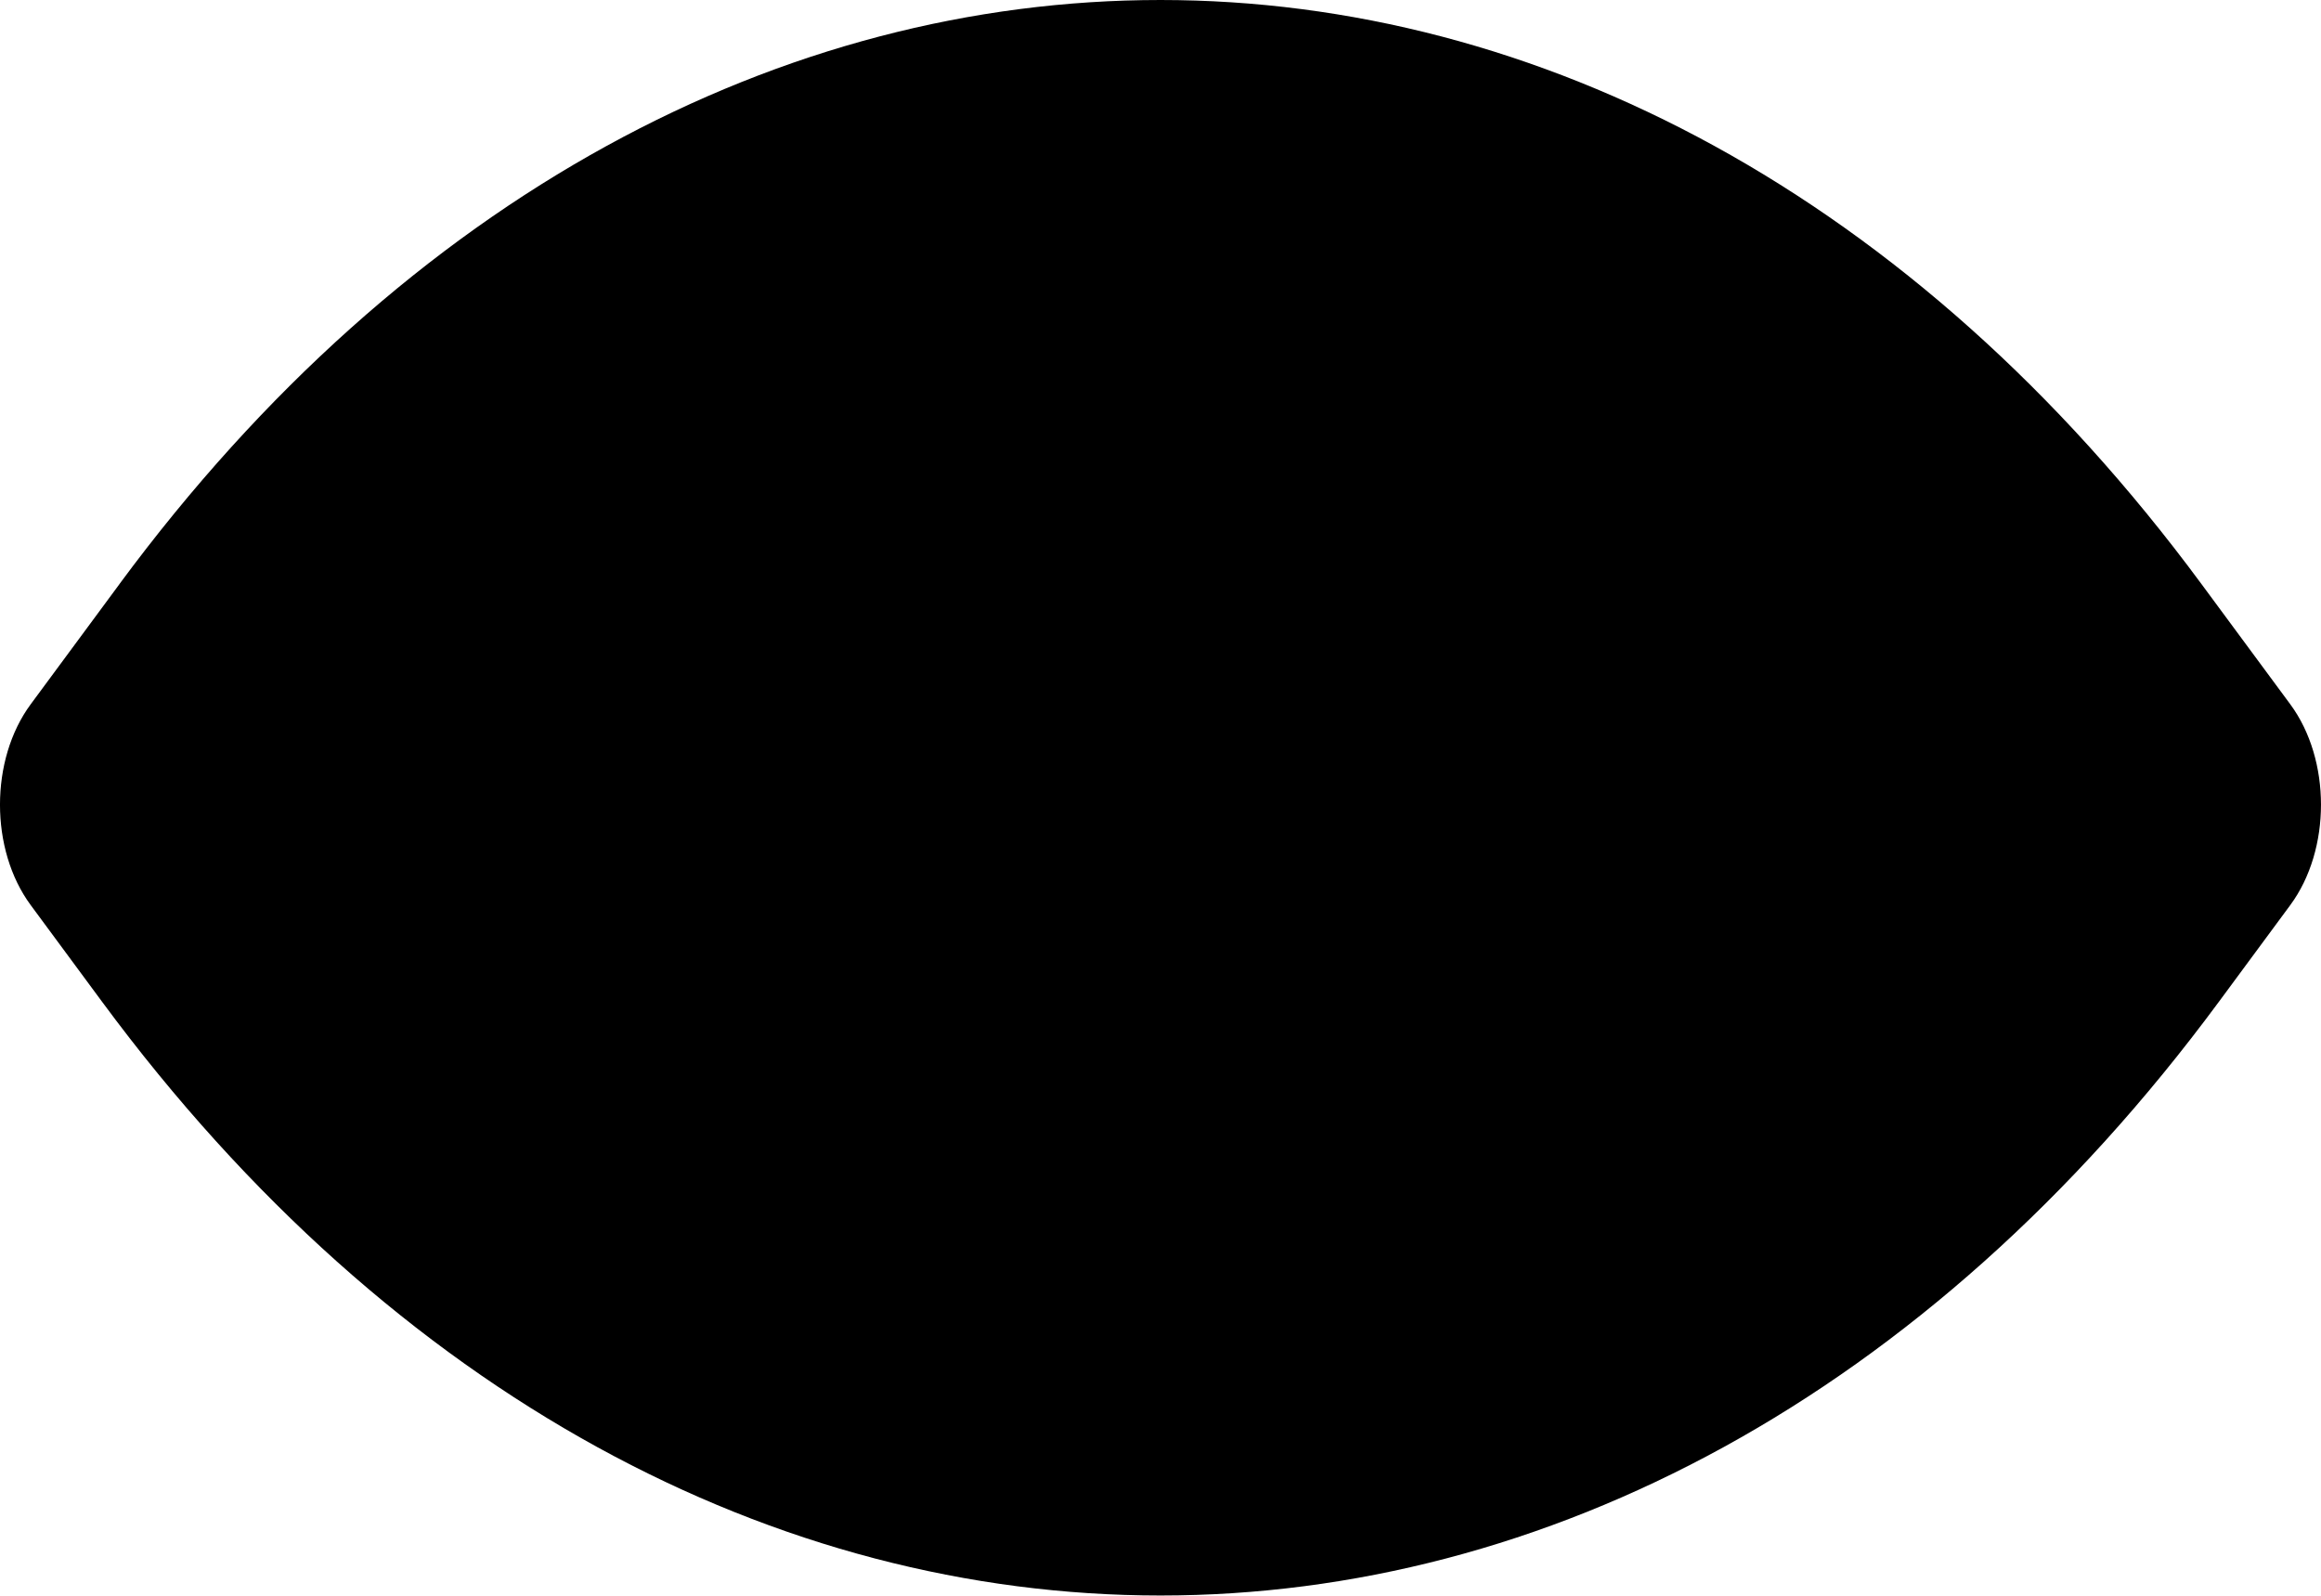
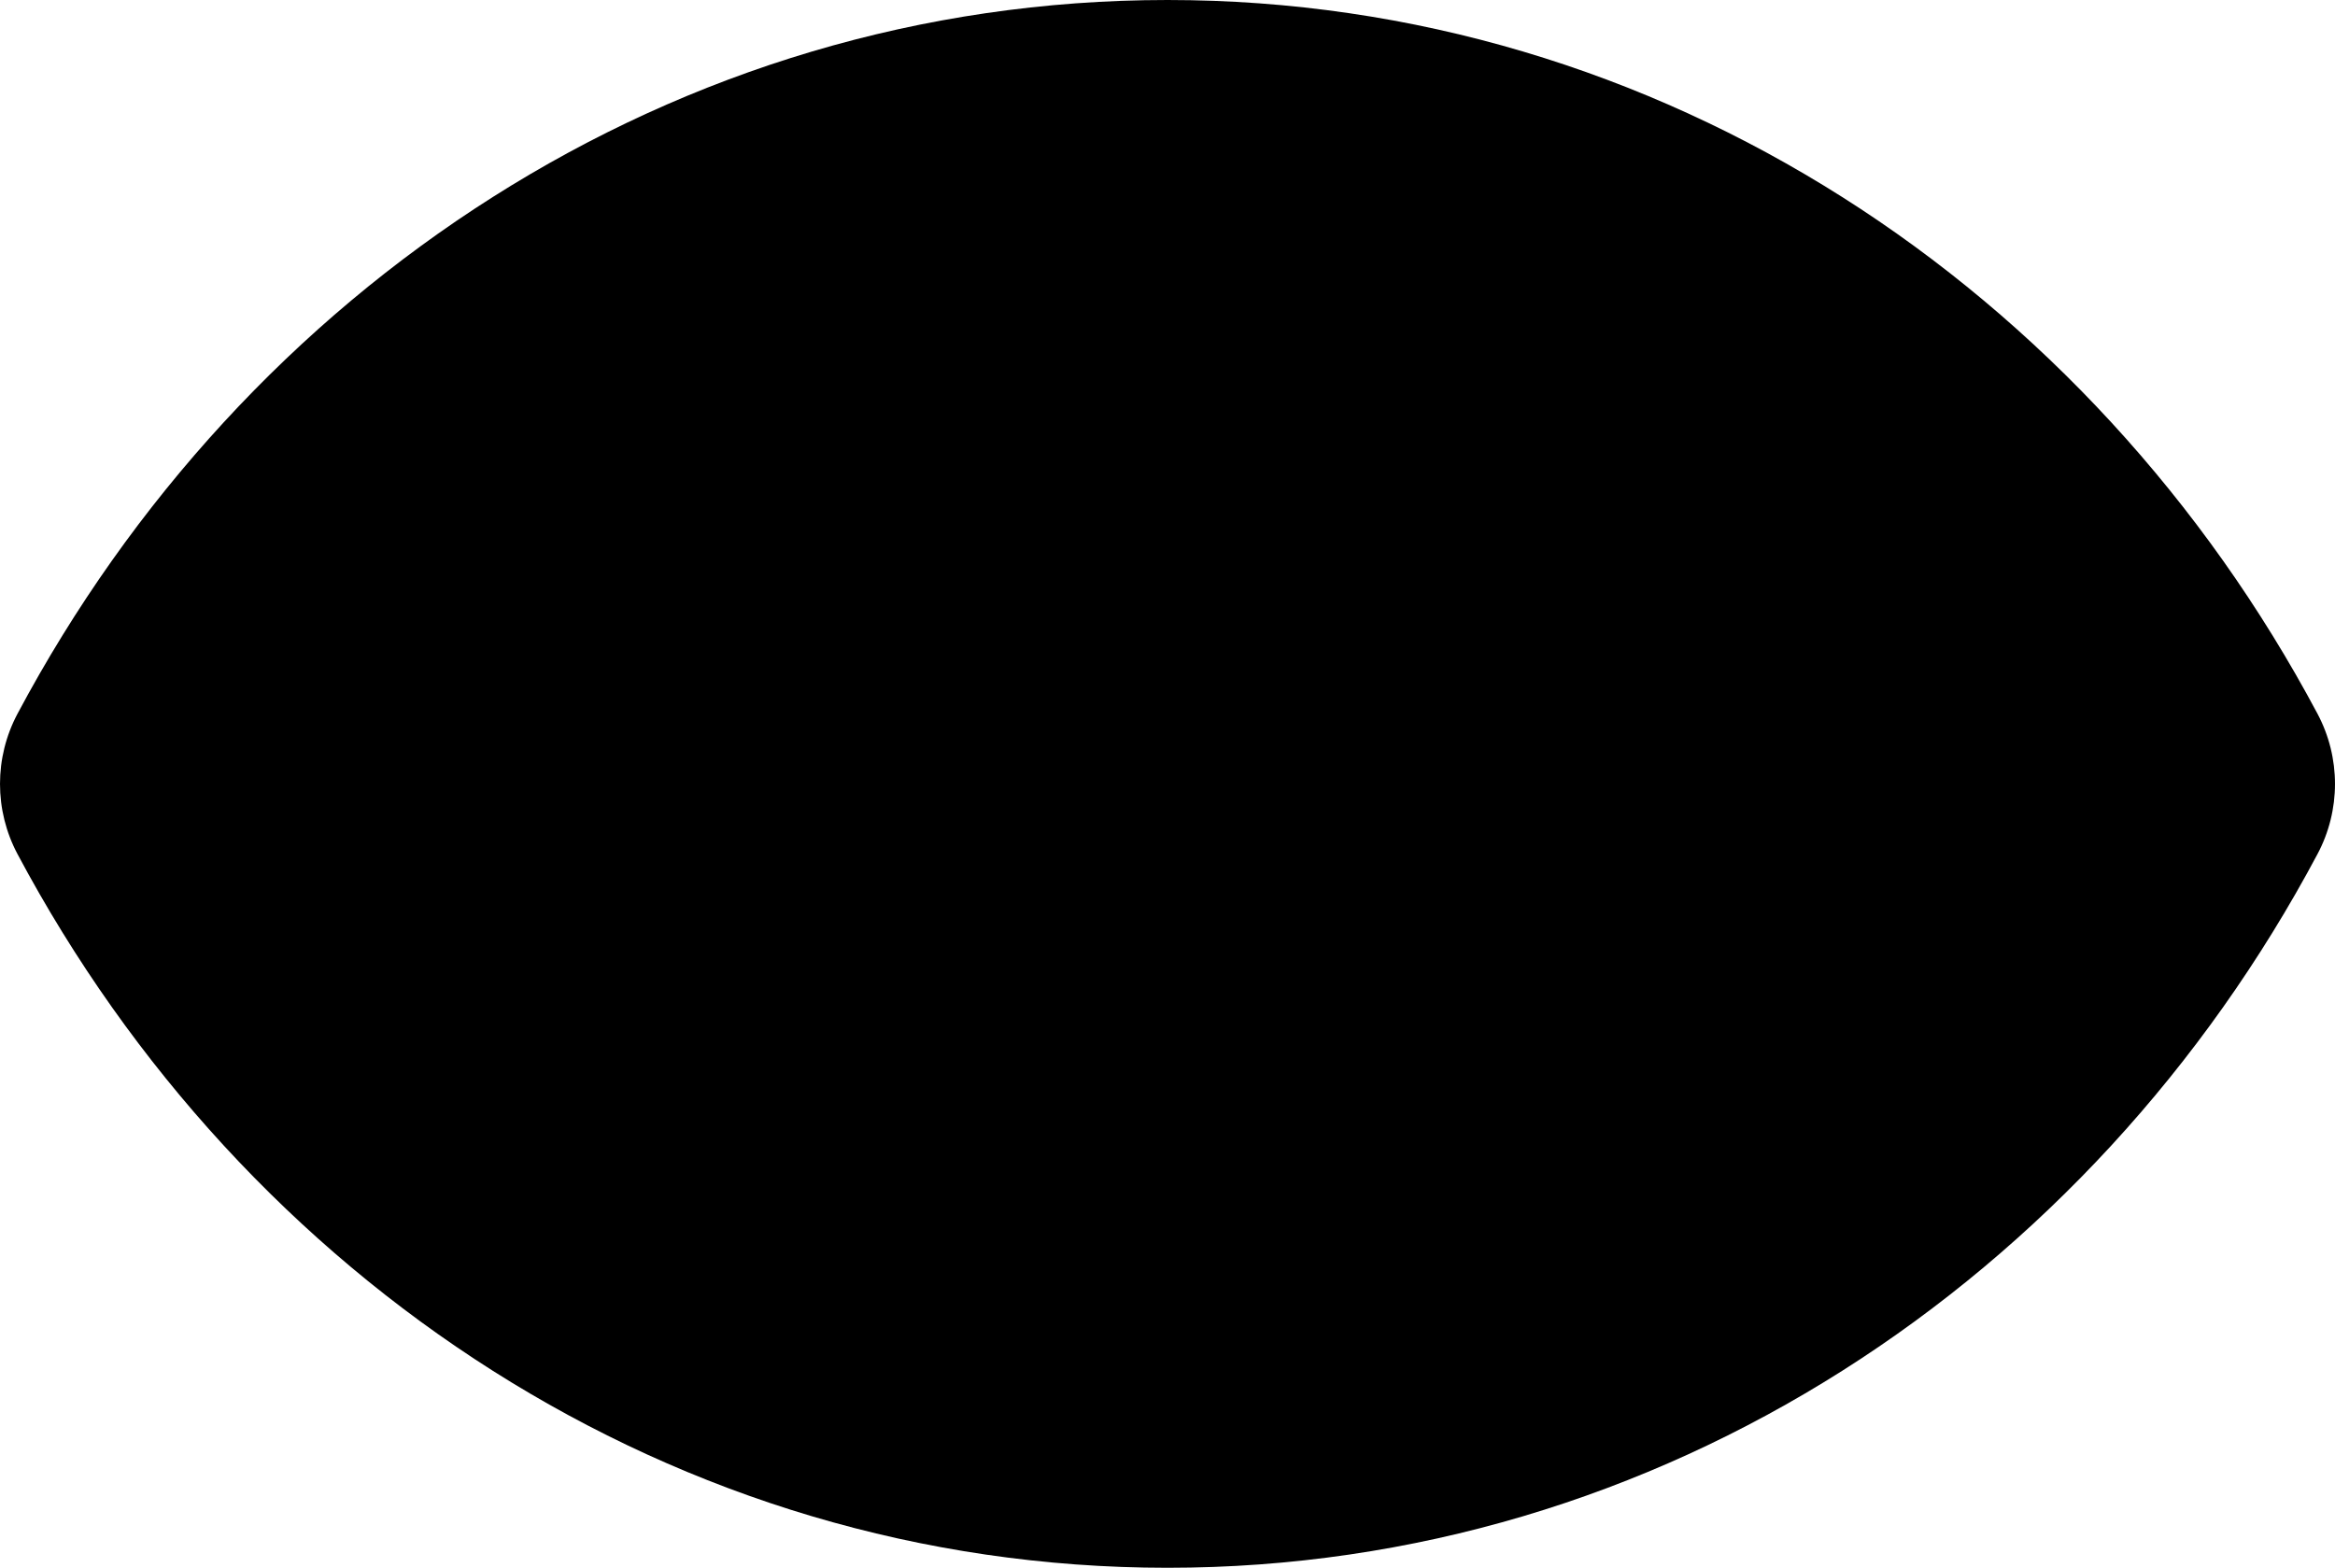
- <svg xmlns="http://www.w3.org/2000/svg" id="Layer_1" data-name="Layer 1" viewBox="0 0 975.21 670.34">
-   <path d="m50.31,245.25l-37.4,50.63c-17.22,23.31-17.22,61.1,0,84.41l30.05,40.69c245.57,332.49,643.71,332.49,889.28,0l30.05-40.69c17.22-23.31,17.22-61.1,0-84.41l-37.4-50.63c-241.51-327-633.08-327-874.6,0Z" />
+ <svg xmlns="http://www.w3.org/2000/svg" viewBox="0 0 670.33 450.13">
+   <path d="M335.16,0C193.63,0,70.22,82.55,5.05,204.88a42.9,42.9,0,0,0,0,40.38C70.22,367.59,193.63,450.13,335.16,450.13s265-82.54,330.12-204.87a42.9,42.9,0,0,0,0-40.38C600.11,82.55,476.7,0,335.16,0Z" transform="translate(0)" />
</svg>
